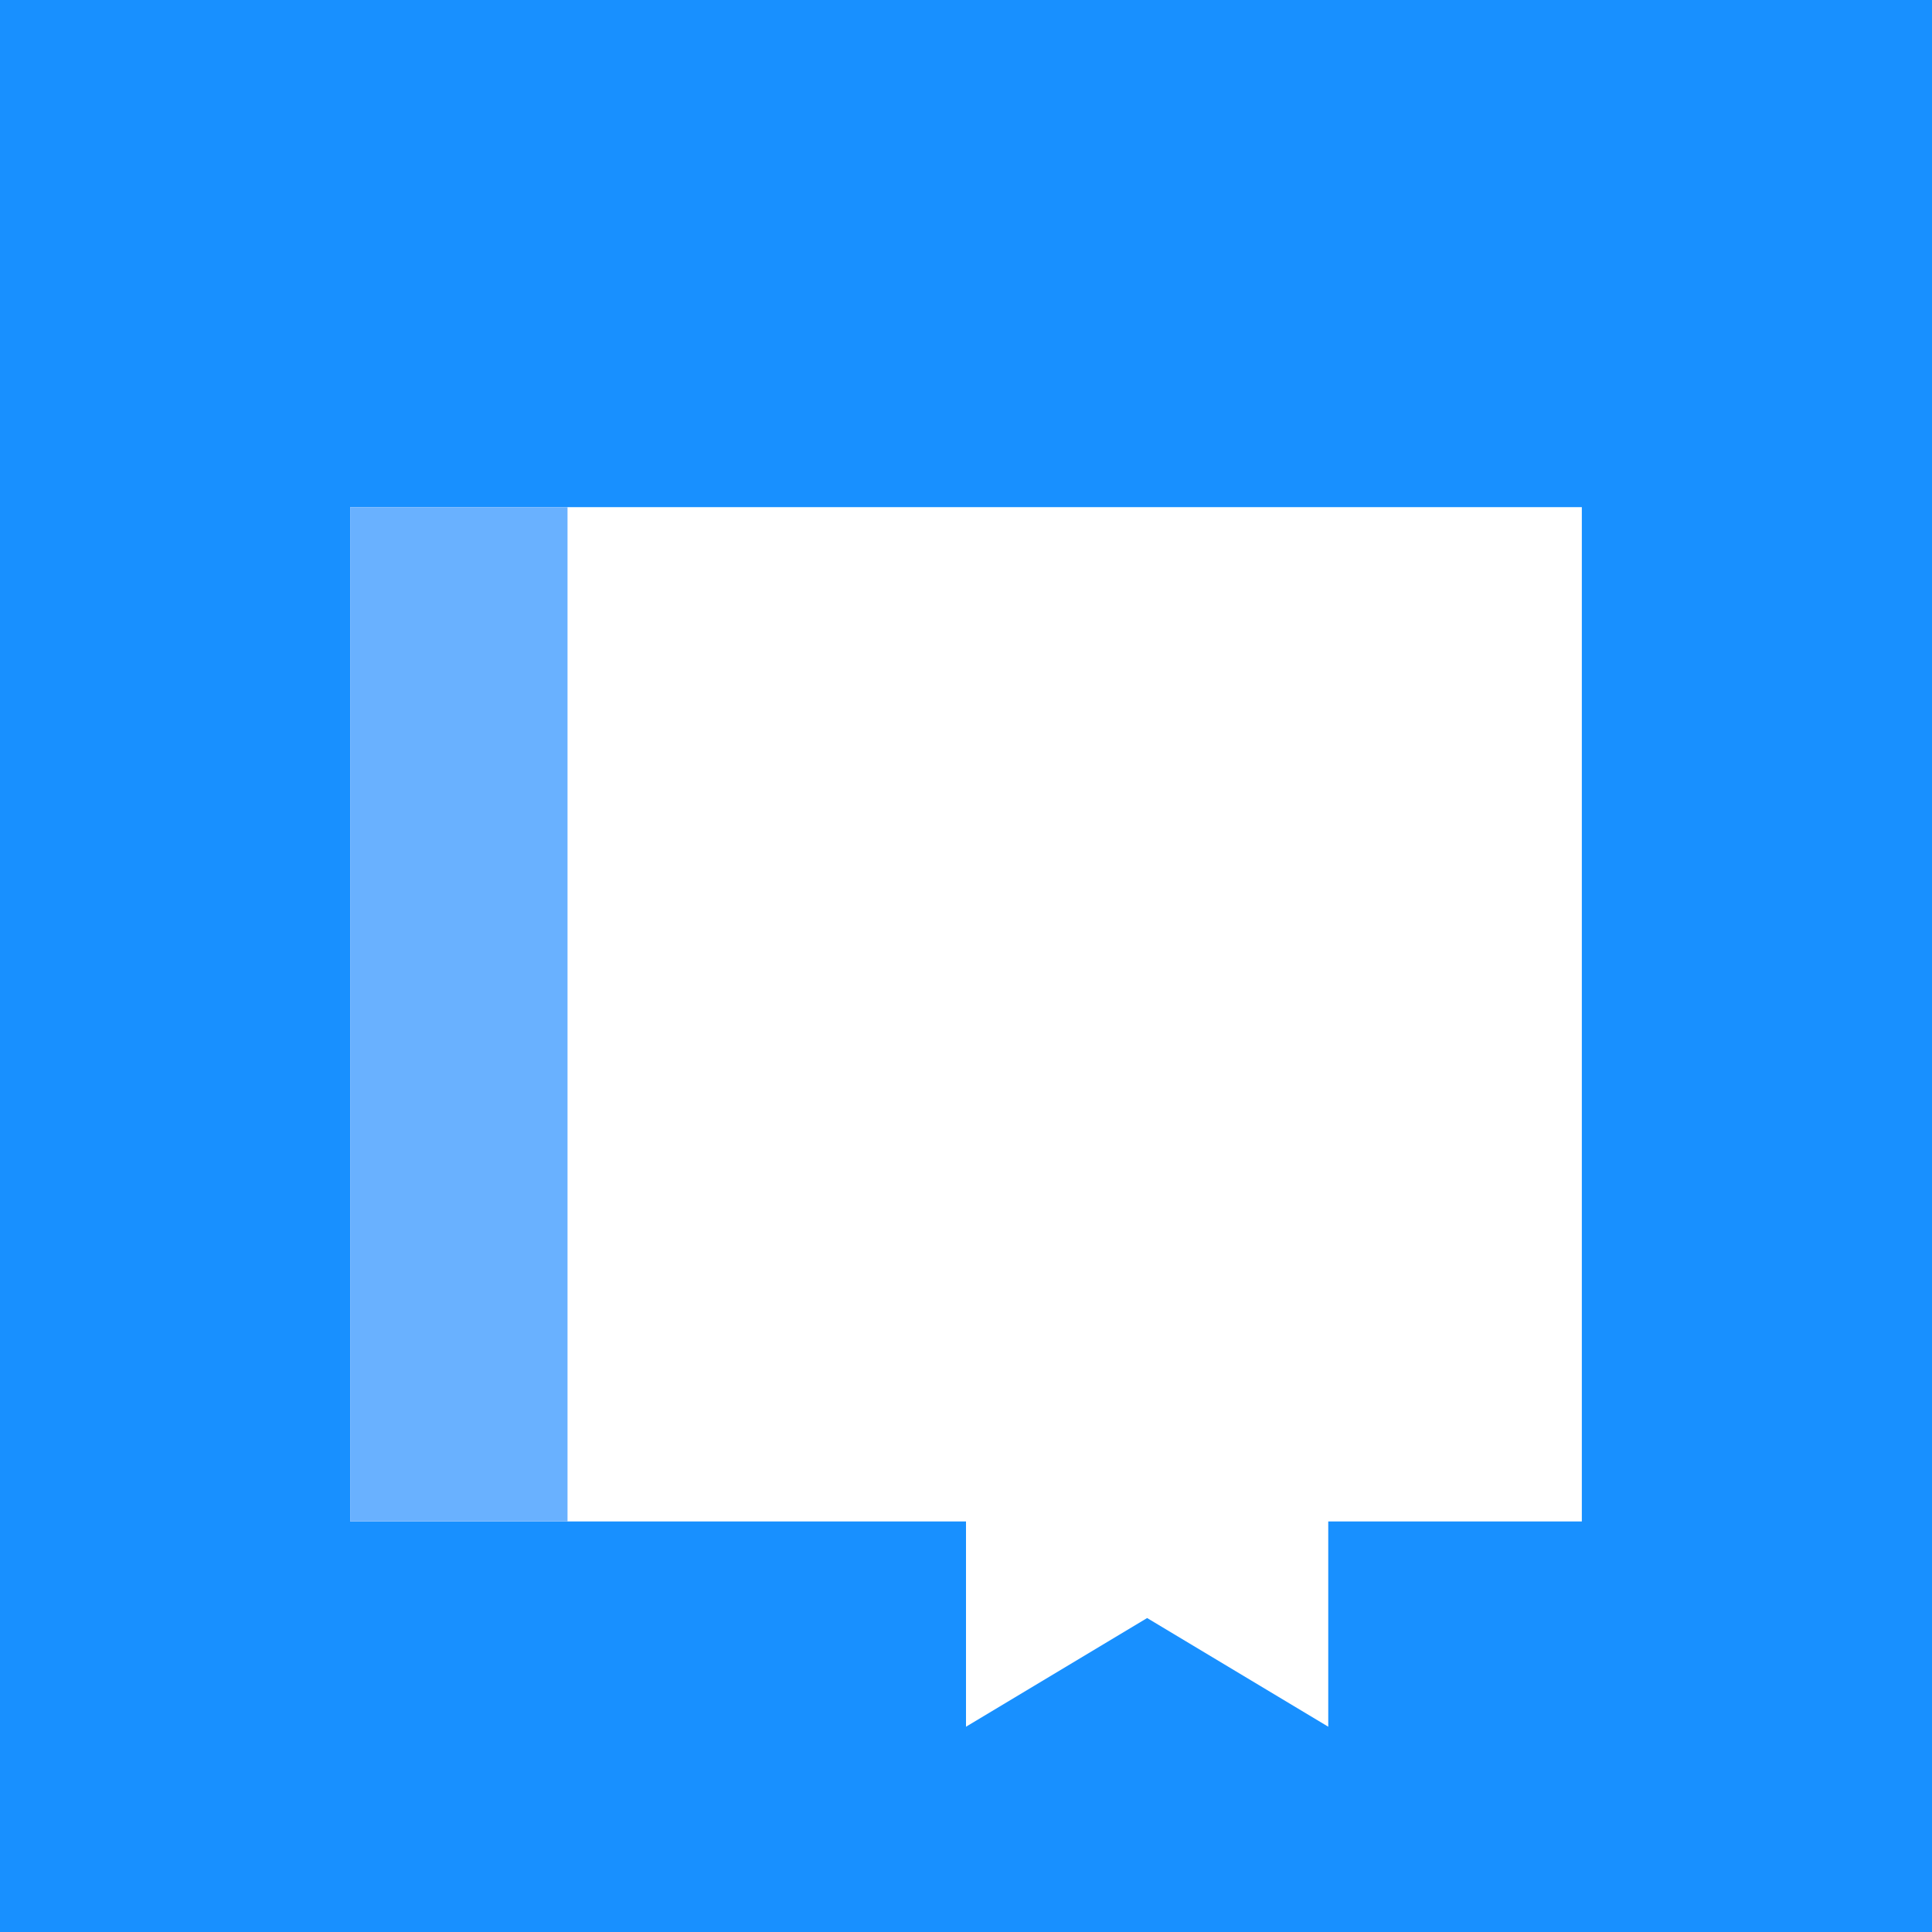
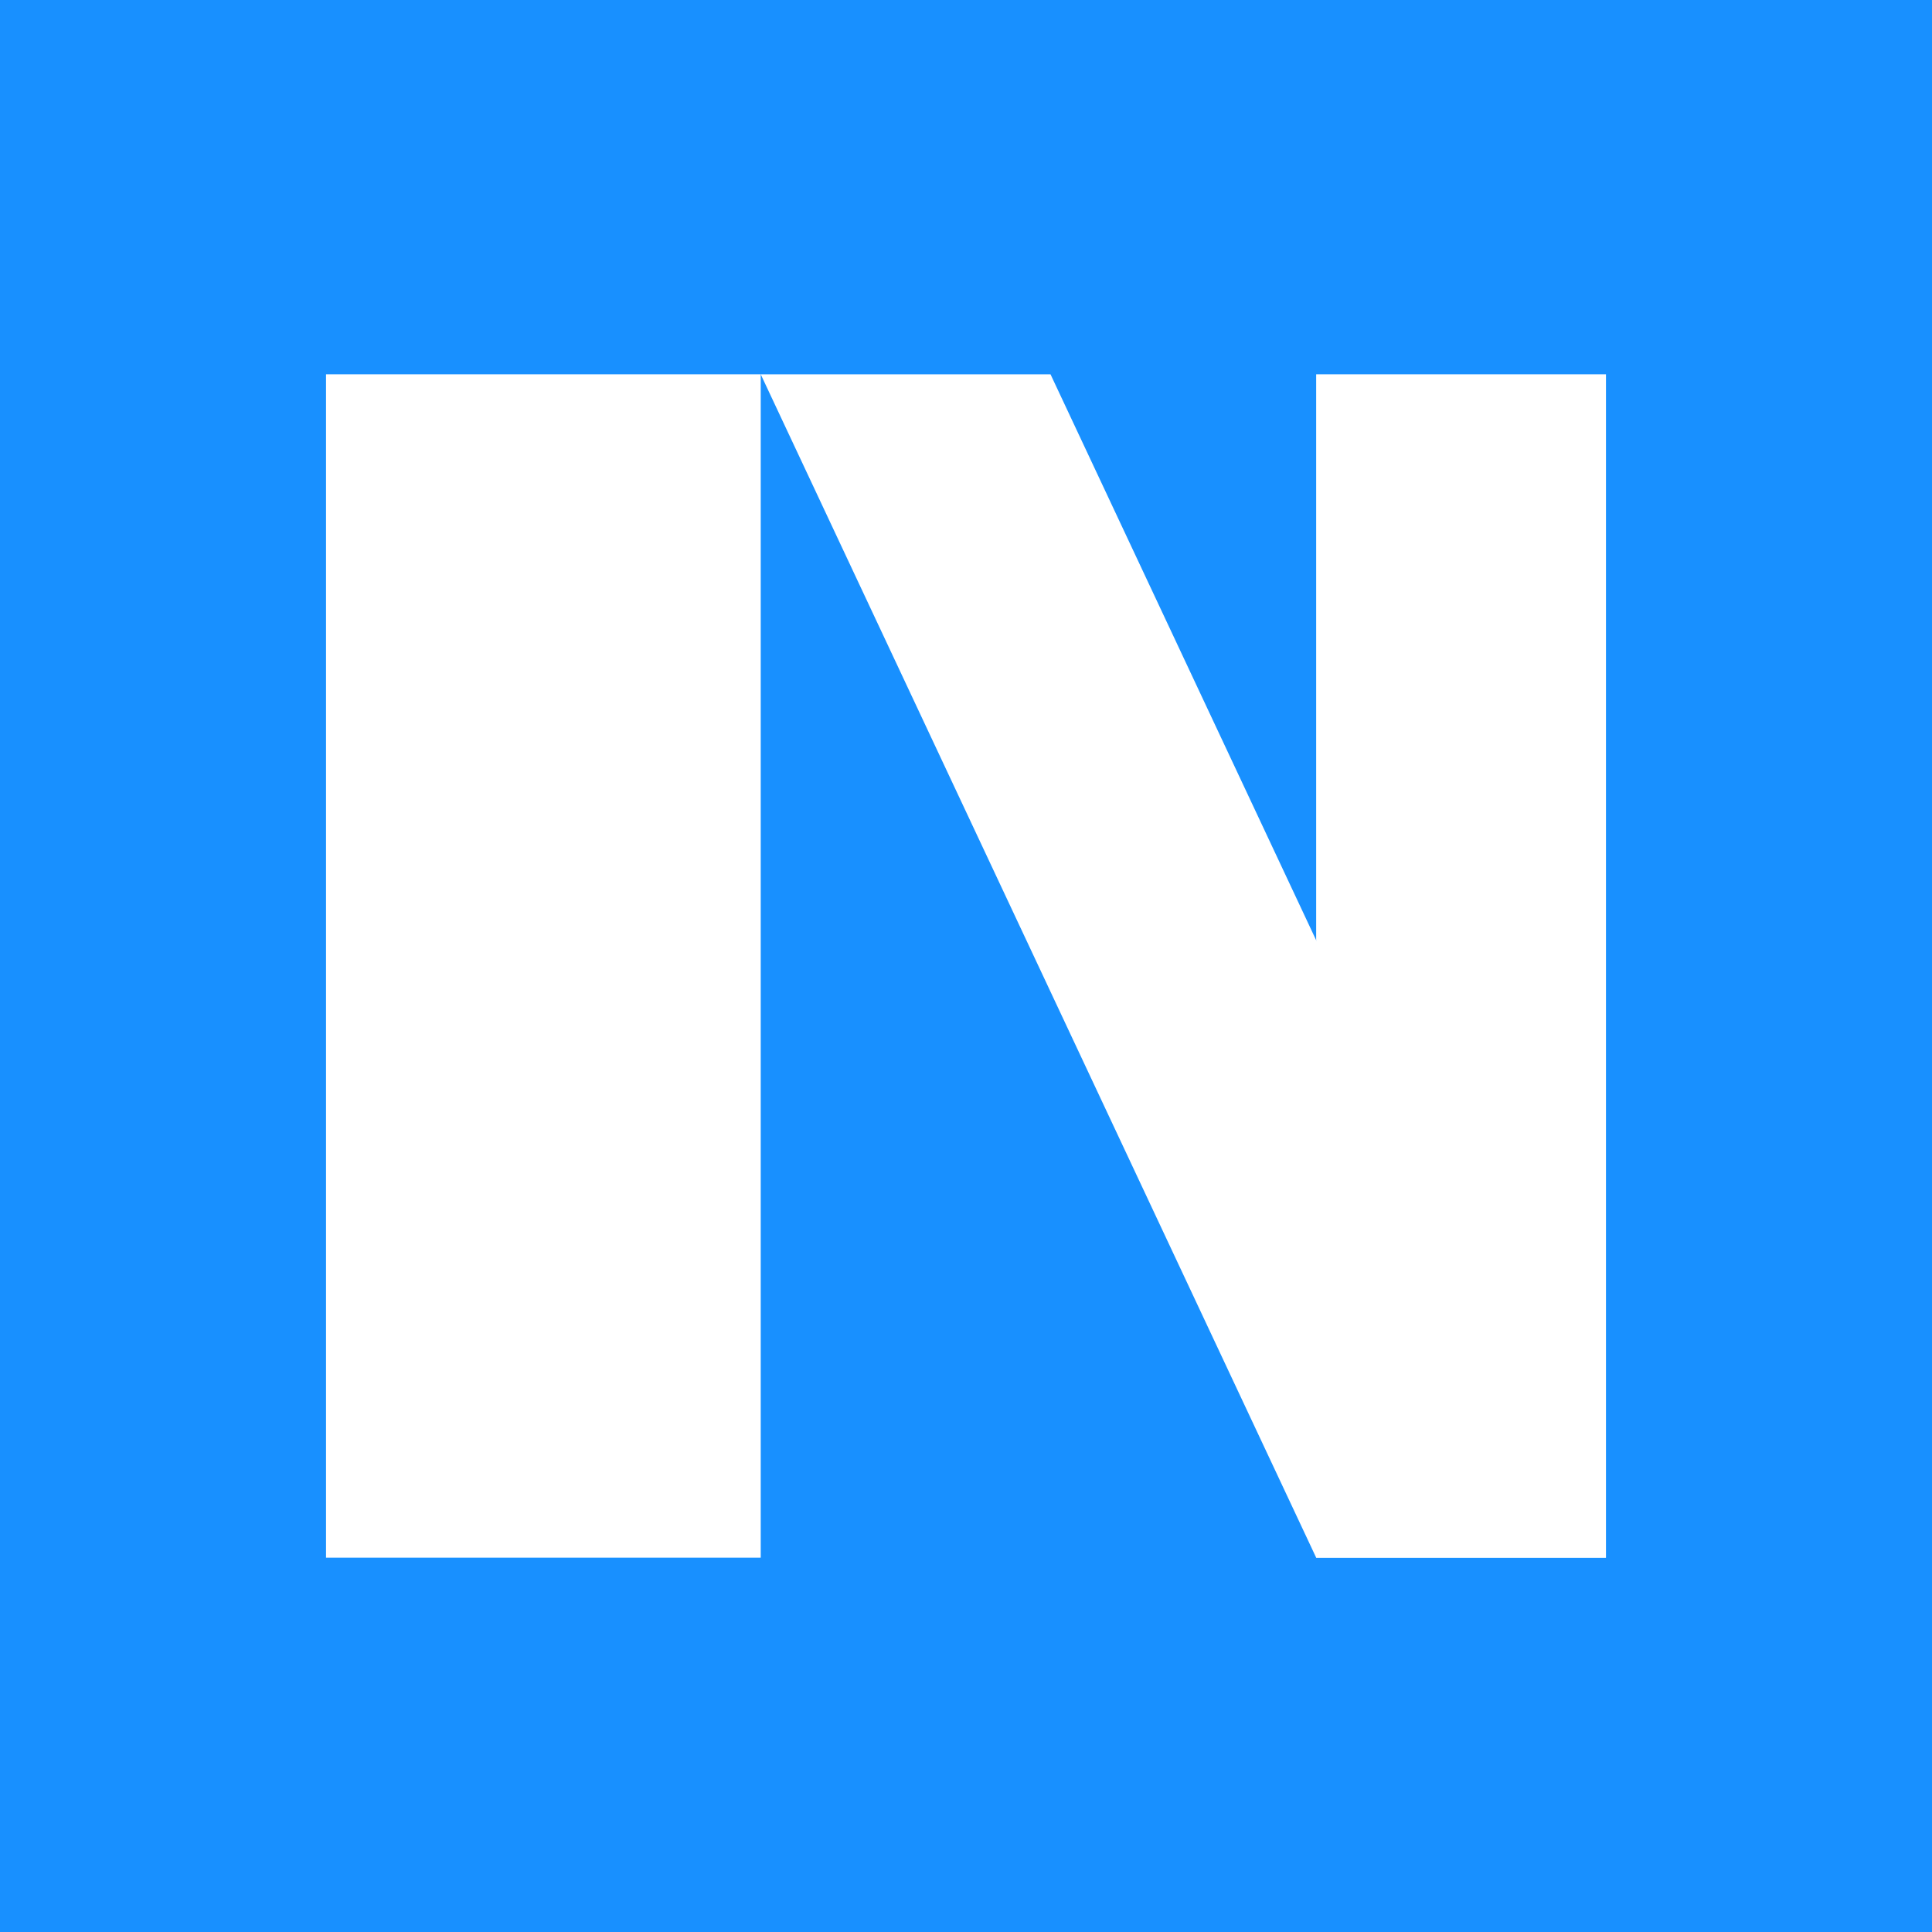
<svg xmlns="http://www.w3.org/2000/svg" viewBox="0 0 32 32" width="512" height="512" role="img" aria-labelledby="nr-sq-t">
  <rect width="32" height="32" fill="#1890ff" />
-   <rect x="5.8" y="8.4" width="20.4" height="16.8" fill="#ffffff" />
-   <rect x="5.8" y="8.4" width="3.6" height="16.8" fill="#69b1ff" />
-   <path fill="#ffffff" d="M16 9.6H22V28.6L19 26.8 16 28.6Z" />
+   <g fill="#ffffff">
+     <rect x="5.4" y="6.2" width="7.2" height="19.6" />
+     <rect x="21.8" y="6.2" width="4.8" height="19.6" />
+     <path d="M12.6 6.2H17.4L26.6 25.8H21.8Z" />
+   </g>
</svg>
